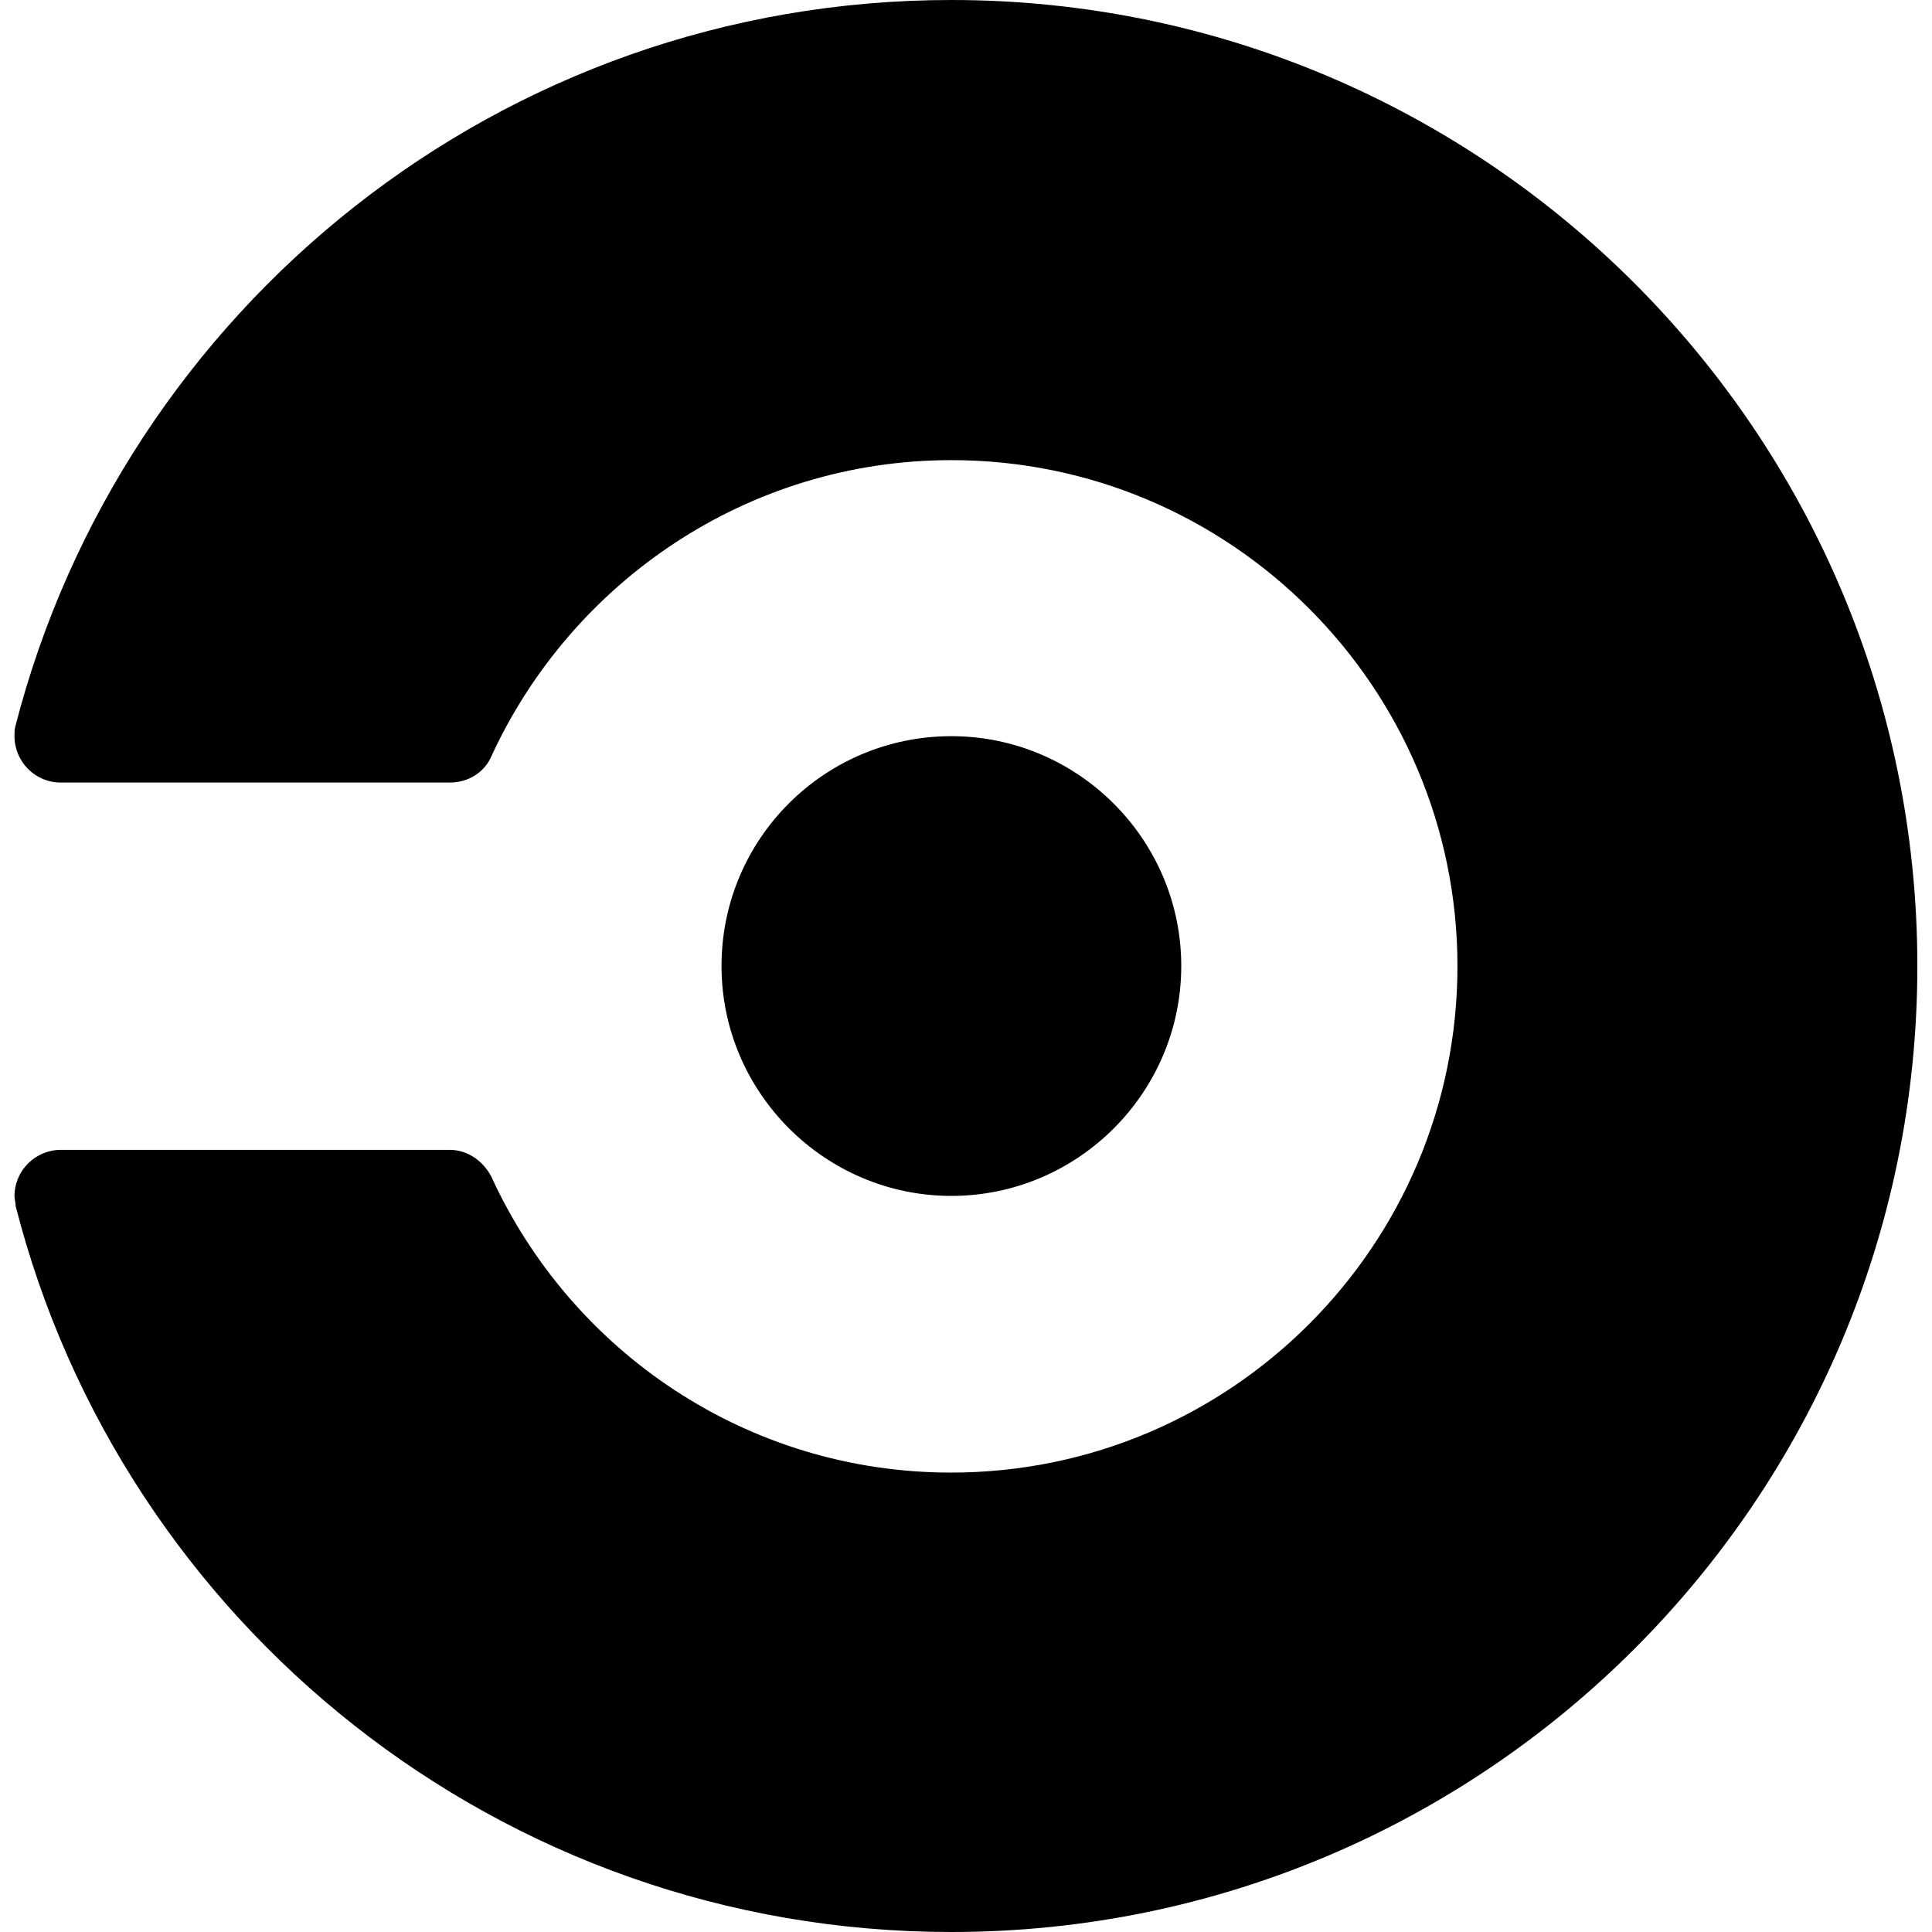
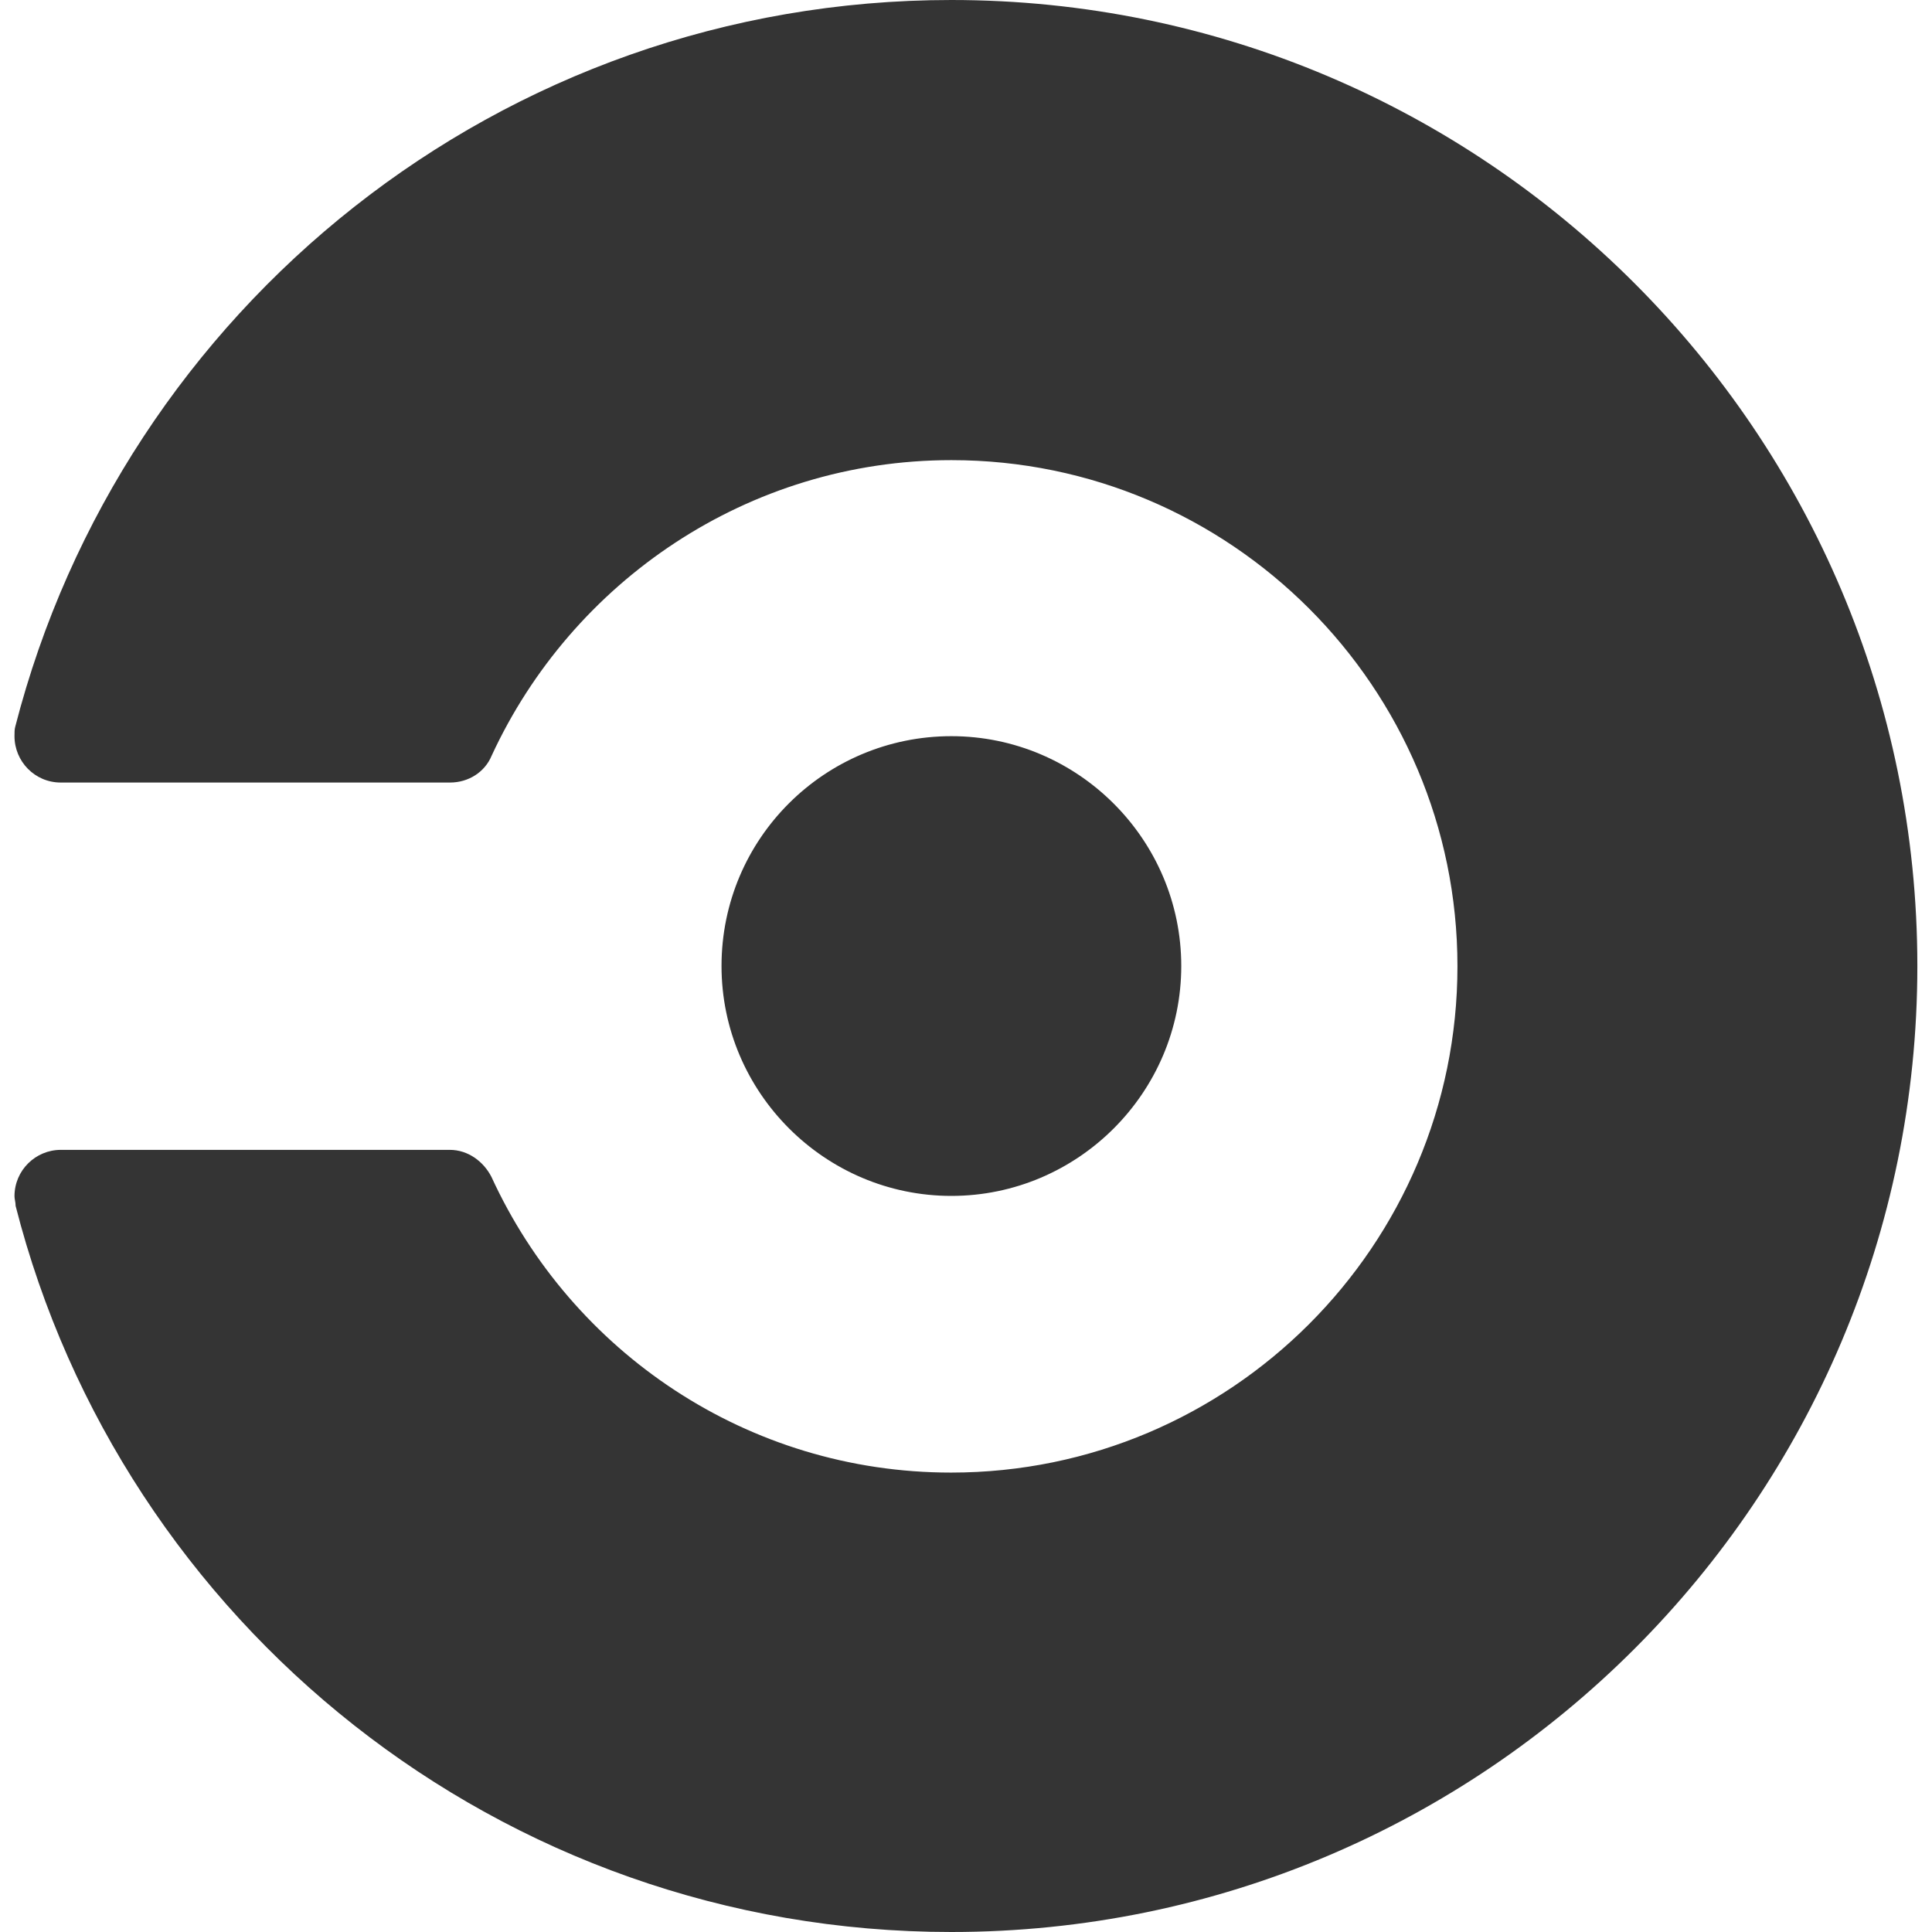
- <svg xmlns="http://www.w3.org/2000/svg" width="24px" height="24px" viewBox="0 0 24 24" role="img">
+ <svg xmlns="http://www.w3.org/2000/svg" viewBox="0 0 24 24" fill="#343434">
  <path d="M8.963 12c0-1.584 1.284-2.855 2.855-2.855 1.572 0 2.856 1.284 2.856 2.855 0 1.572-1.284 2.856-2.856 2.856-1.57 0-2.855-1.284-2.855-2.856zm2.855-12C6.215 0 1.522 3.84.19 9.025c-.01.036-.01.07-.01.12 0 .313.252.576.575.576H5.59c.23 0 .433-.13.517-.333.997-2.16 3.18-3.672 5.712-3.672 3.466 0 6.286 2.82 6.286 6.287 0 3.47-2.82 6.29-6.29 6.29-2.53 0-4.714-1.5-5.71-3.673-.097-.19-.29-.336-.517-.336H.755c-.312 0-.575.253-.575.576 0 .037.014.072.014.12C1.514 20.16 6.214 24 11.818 24c6.624 0 12-5.375 12-12 0-6.623-5.376-12-12-12z" />
</svg>
